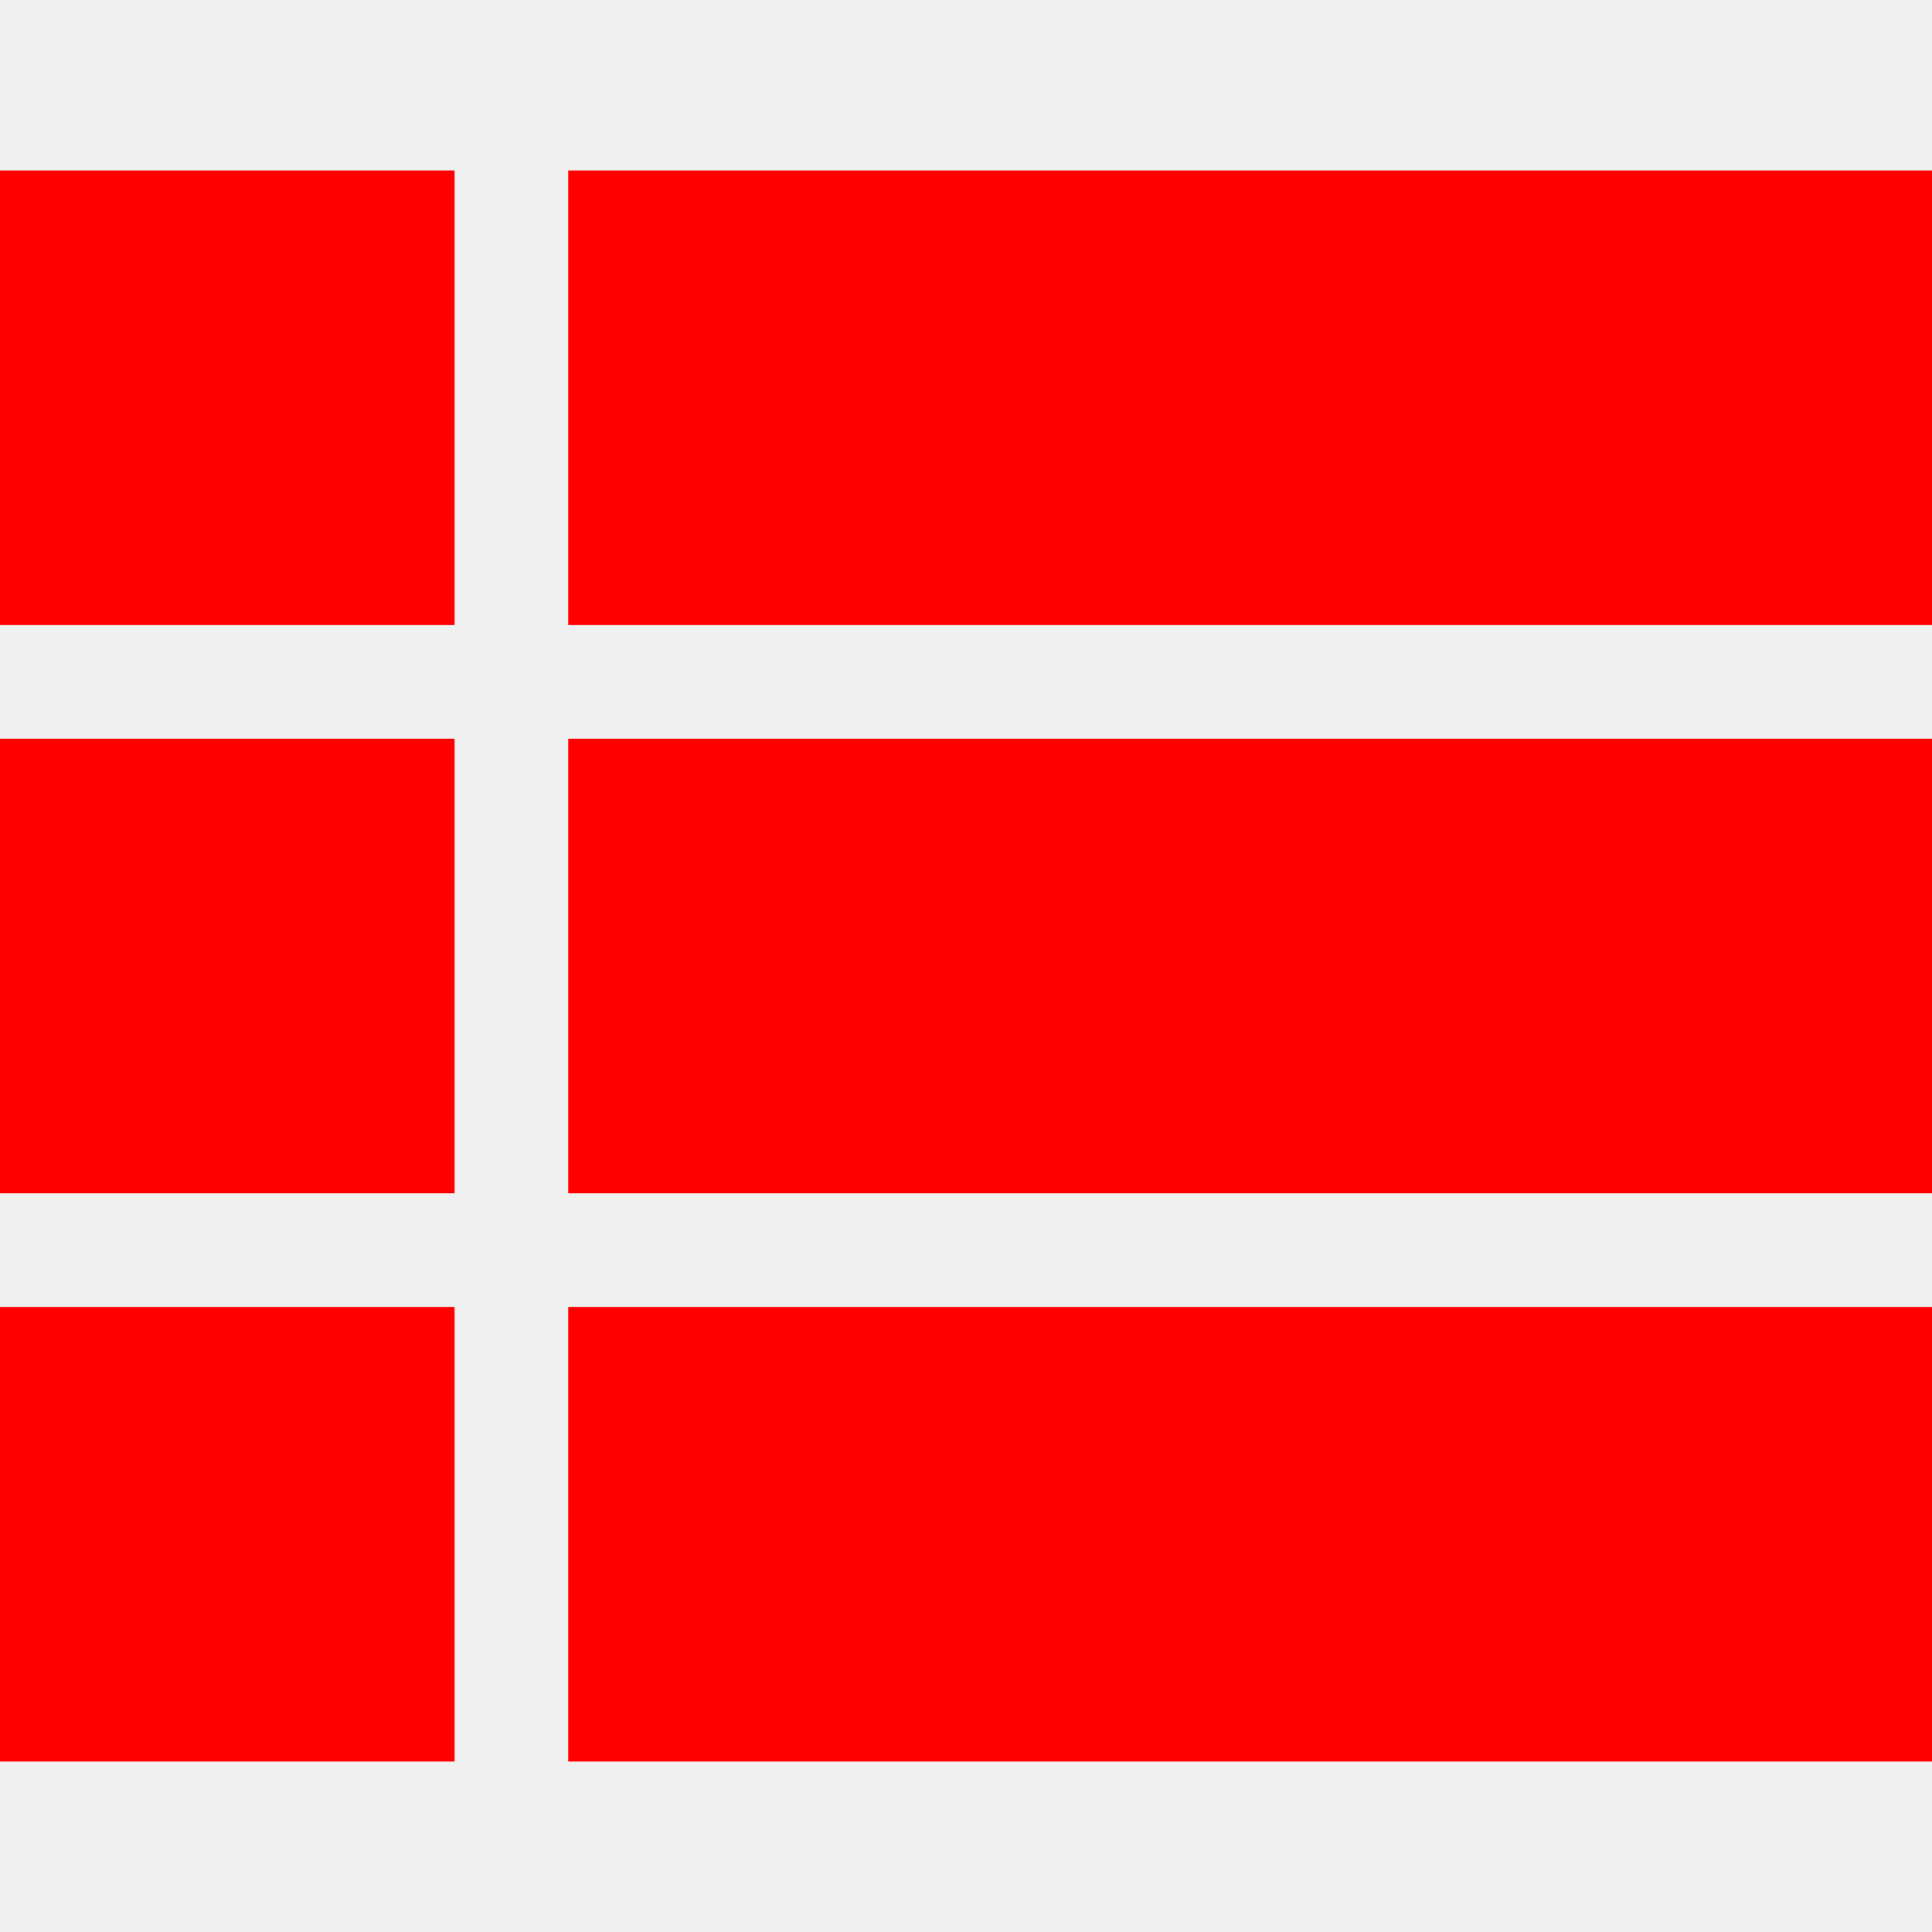
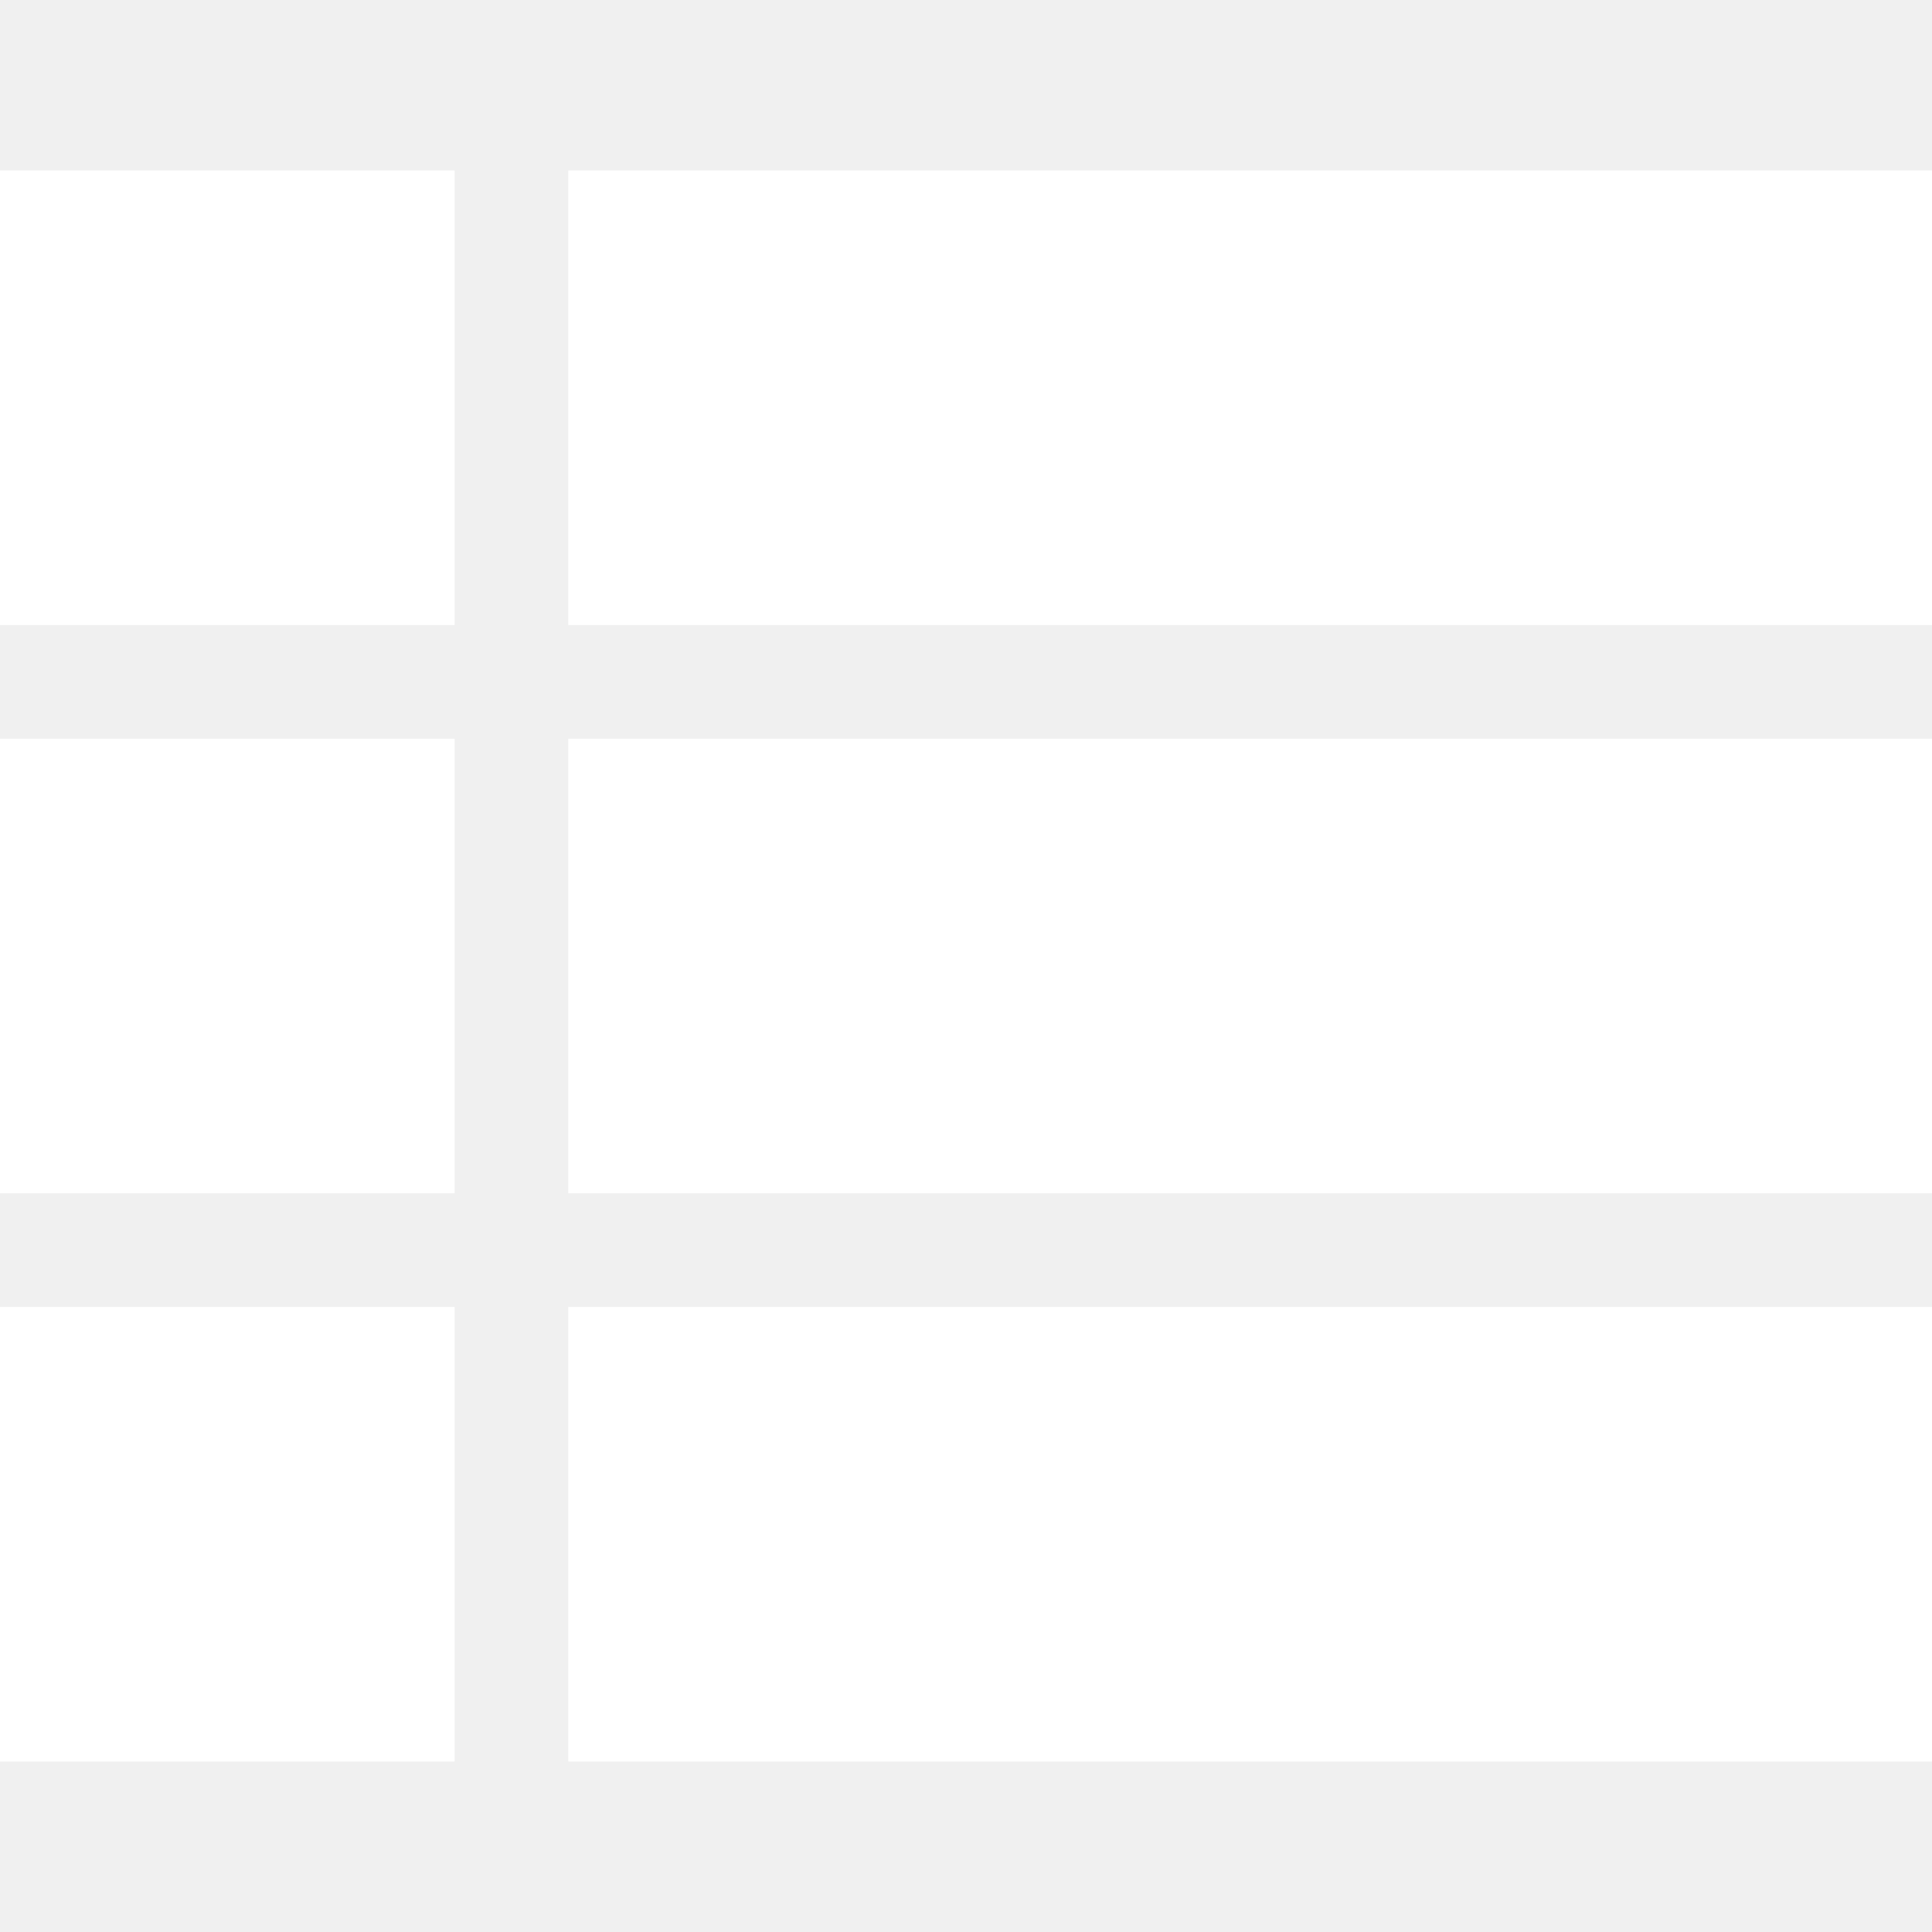
- <svg xmlns="http://www.w3.org/2000/svg" version="1.1" id="Capa_1" x="0px" y="0px" width="433.5px" height="433.5px" viewBox="0 0 433.5 433.5" style="enable-background:new 0 0 433.5 433.5;" fill="red" xml:space="preserve">
+ <svg xmlns="http://www.w3.org/2000/svg" version="1.1" id="Capa_1" x="0px" y="0px" viewBox="0 0 433.5 433.5" style="enable-background:new 0 0 433.5 433.5;" fill="white" xml:space="preserve">
  <g>
    <g id="view-list">
      <path d="M0,267.75h102v-102H0V267.75z M0,395.25h102v-102H0V395.25z M0,140.25h102v-102H0V140.25z M127.5,267.75h306v-102h-306    V267.75z M127.5,395.25h306v-102h-306V395.25z M127.5,38.25v102h306v-102H127.5z" />
    </g>
  </g>
  <g>
</g>
  <g>
</g>
  <g>
</g>
  <g>
</g>
  <g>
</g>
  <g>
</g>
  <g>
</g>
  <g>
</g>
  <g>
</g>
  <g>
</g>
  <g>
</g>
  <g>
</g>
  <g>
</g>
  <g>
</g>
  <g>
</g>
</svg>
